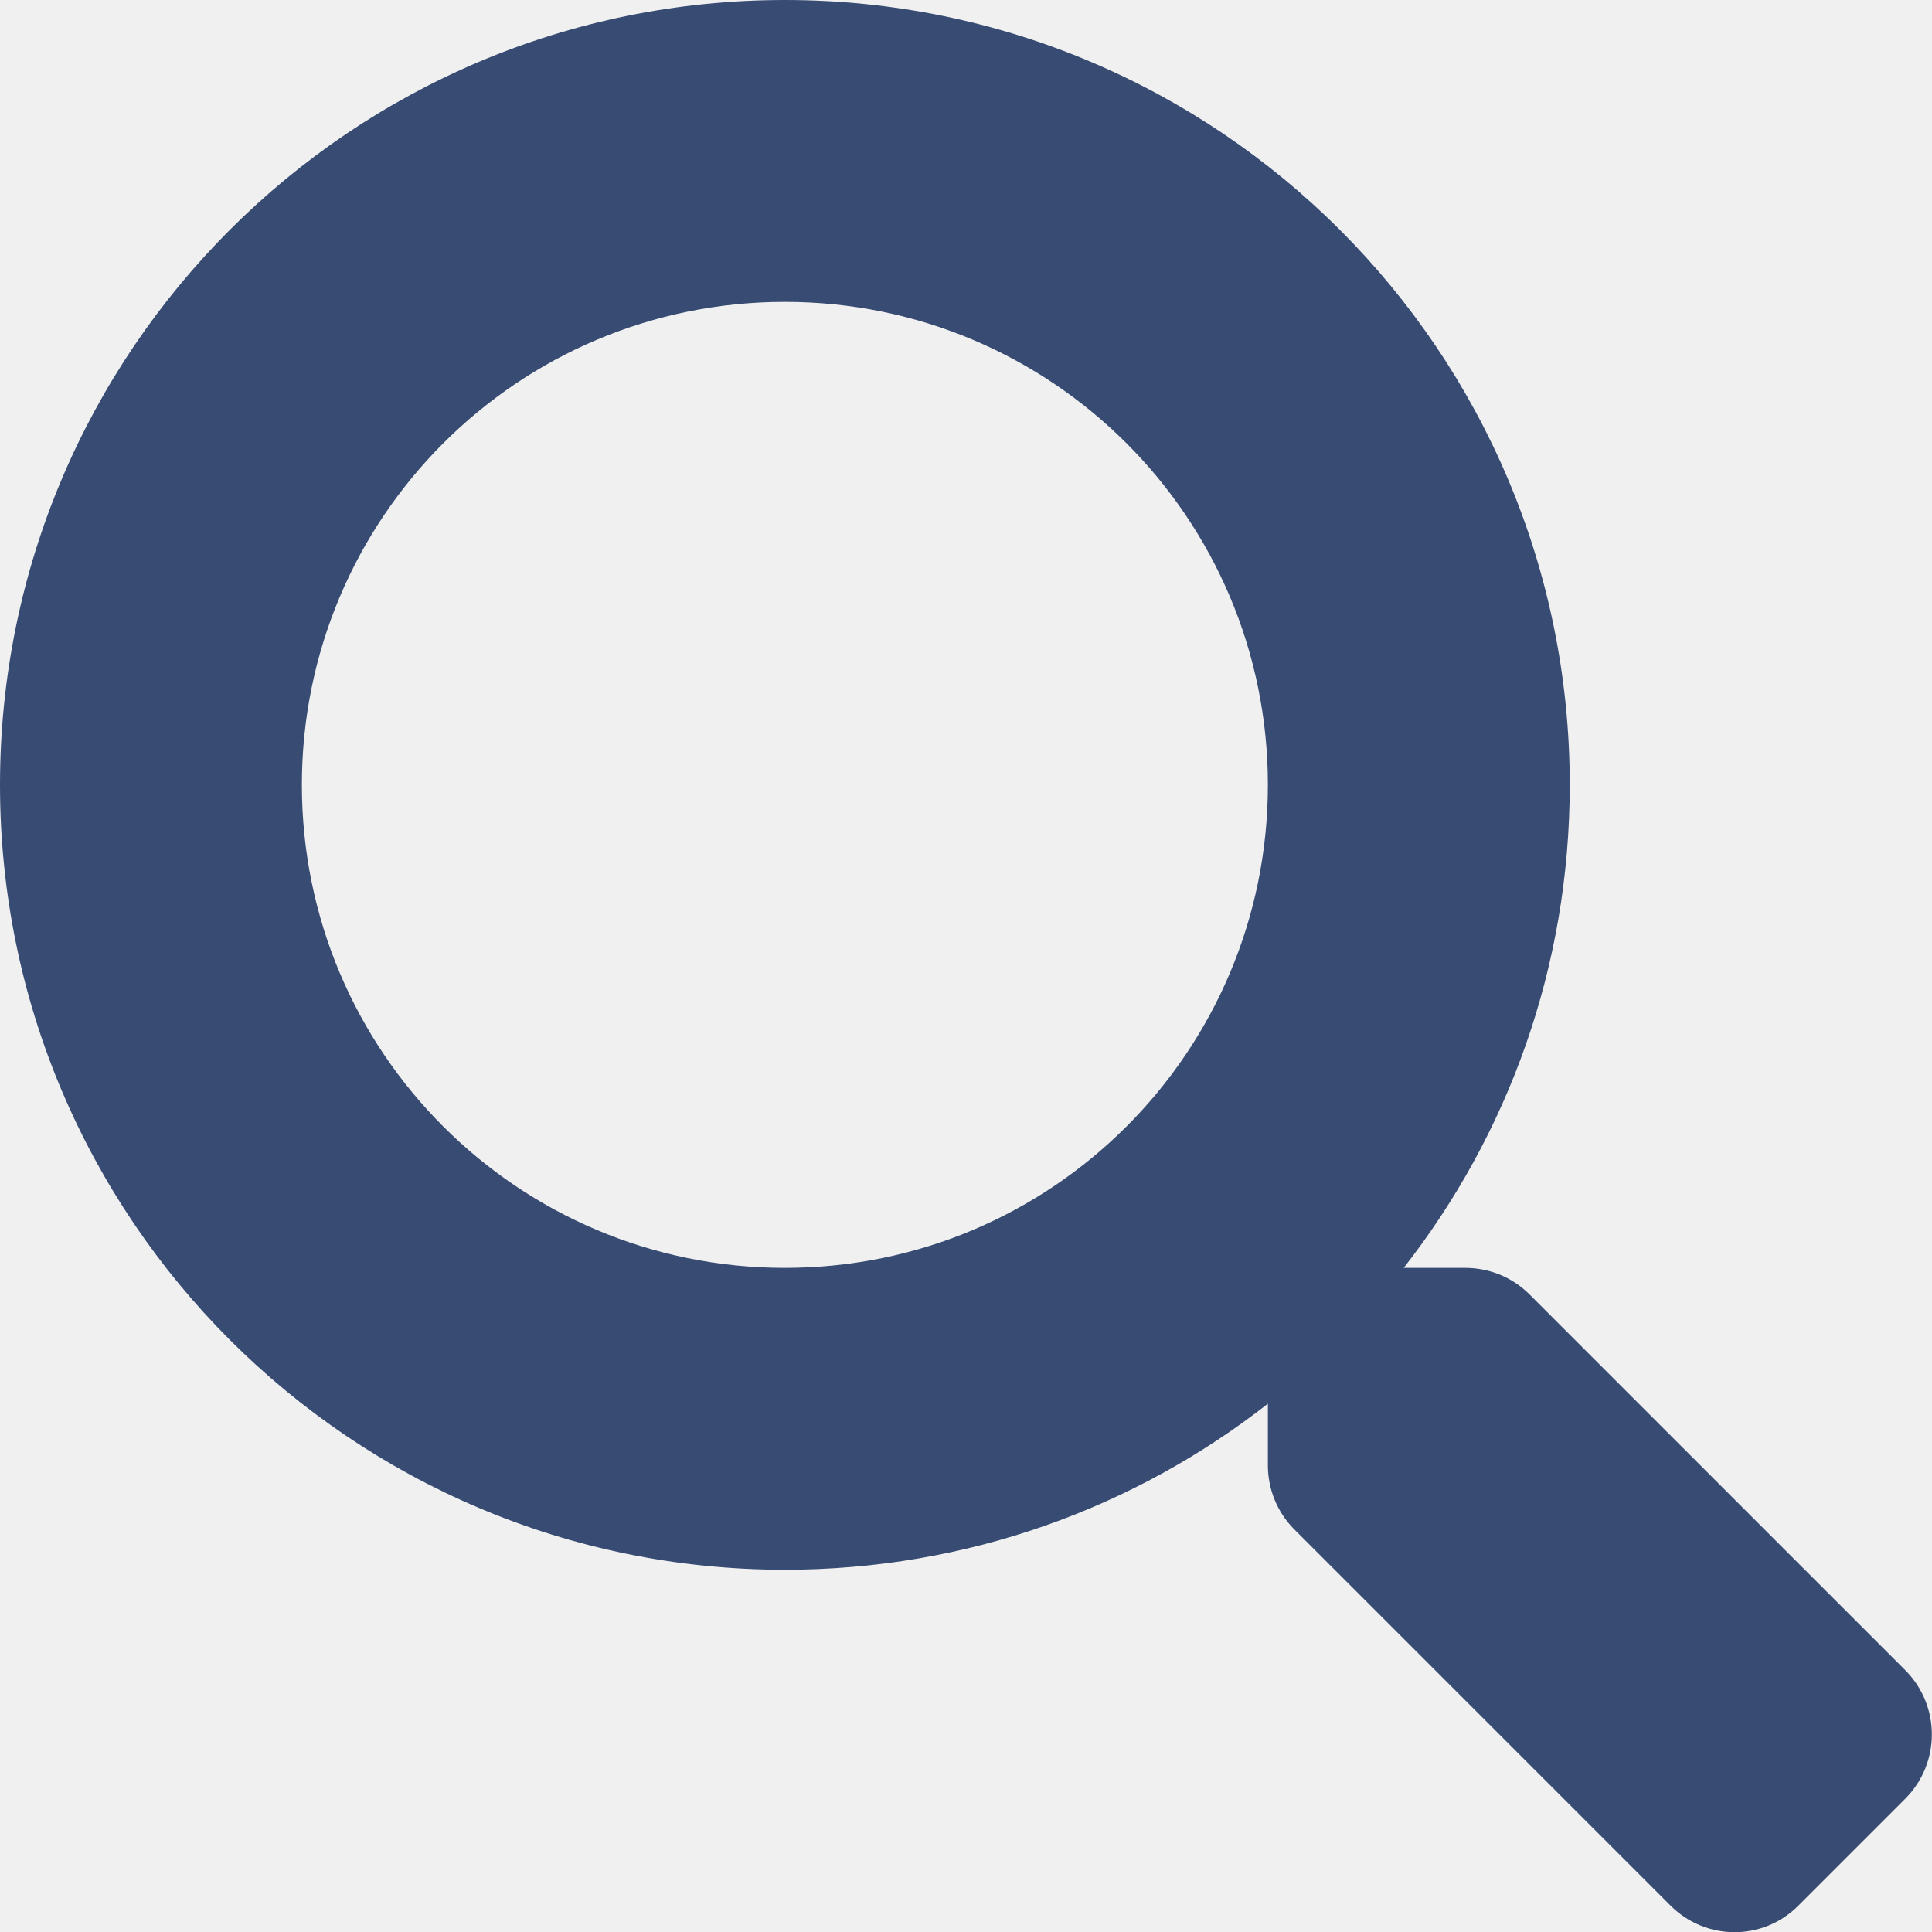
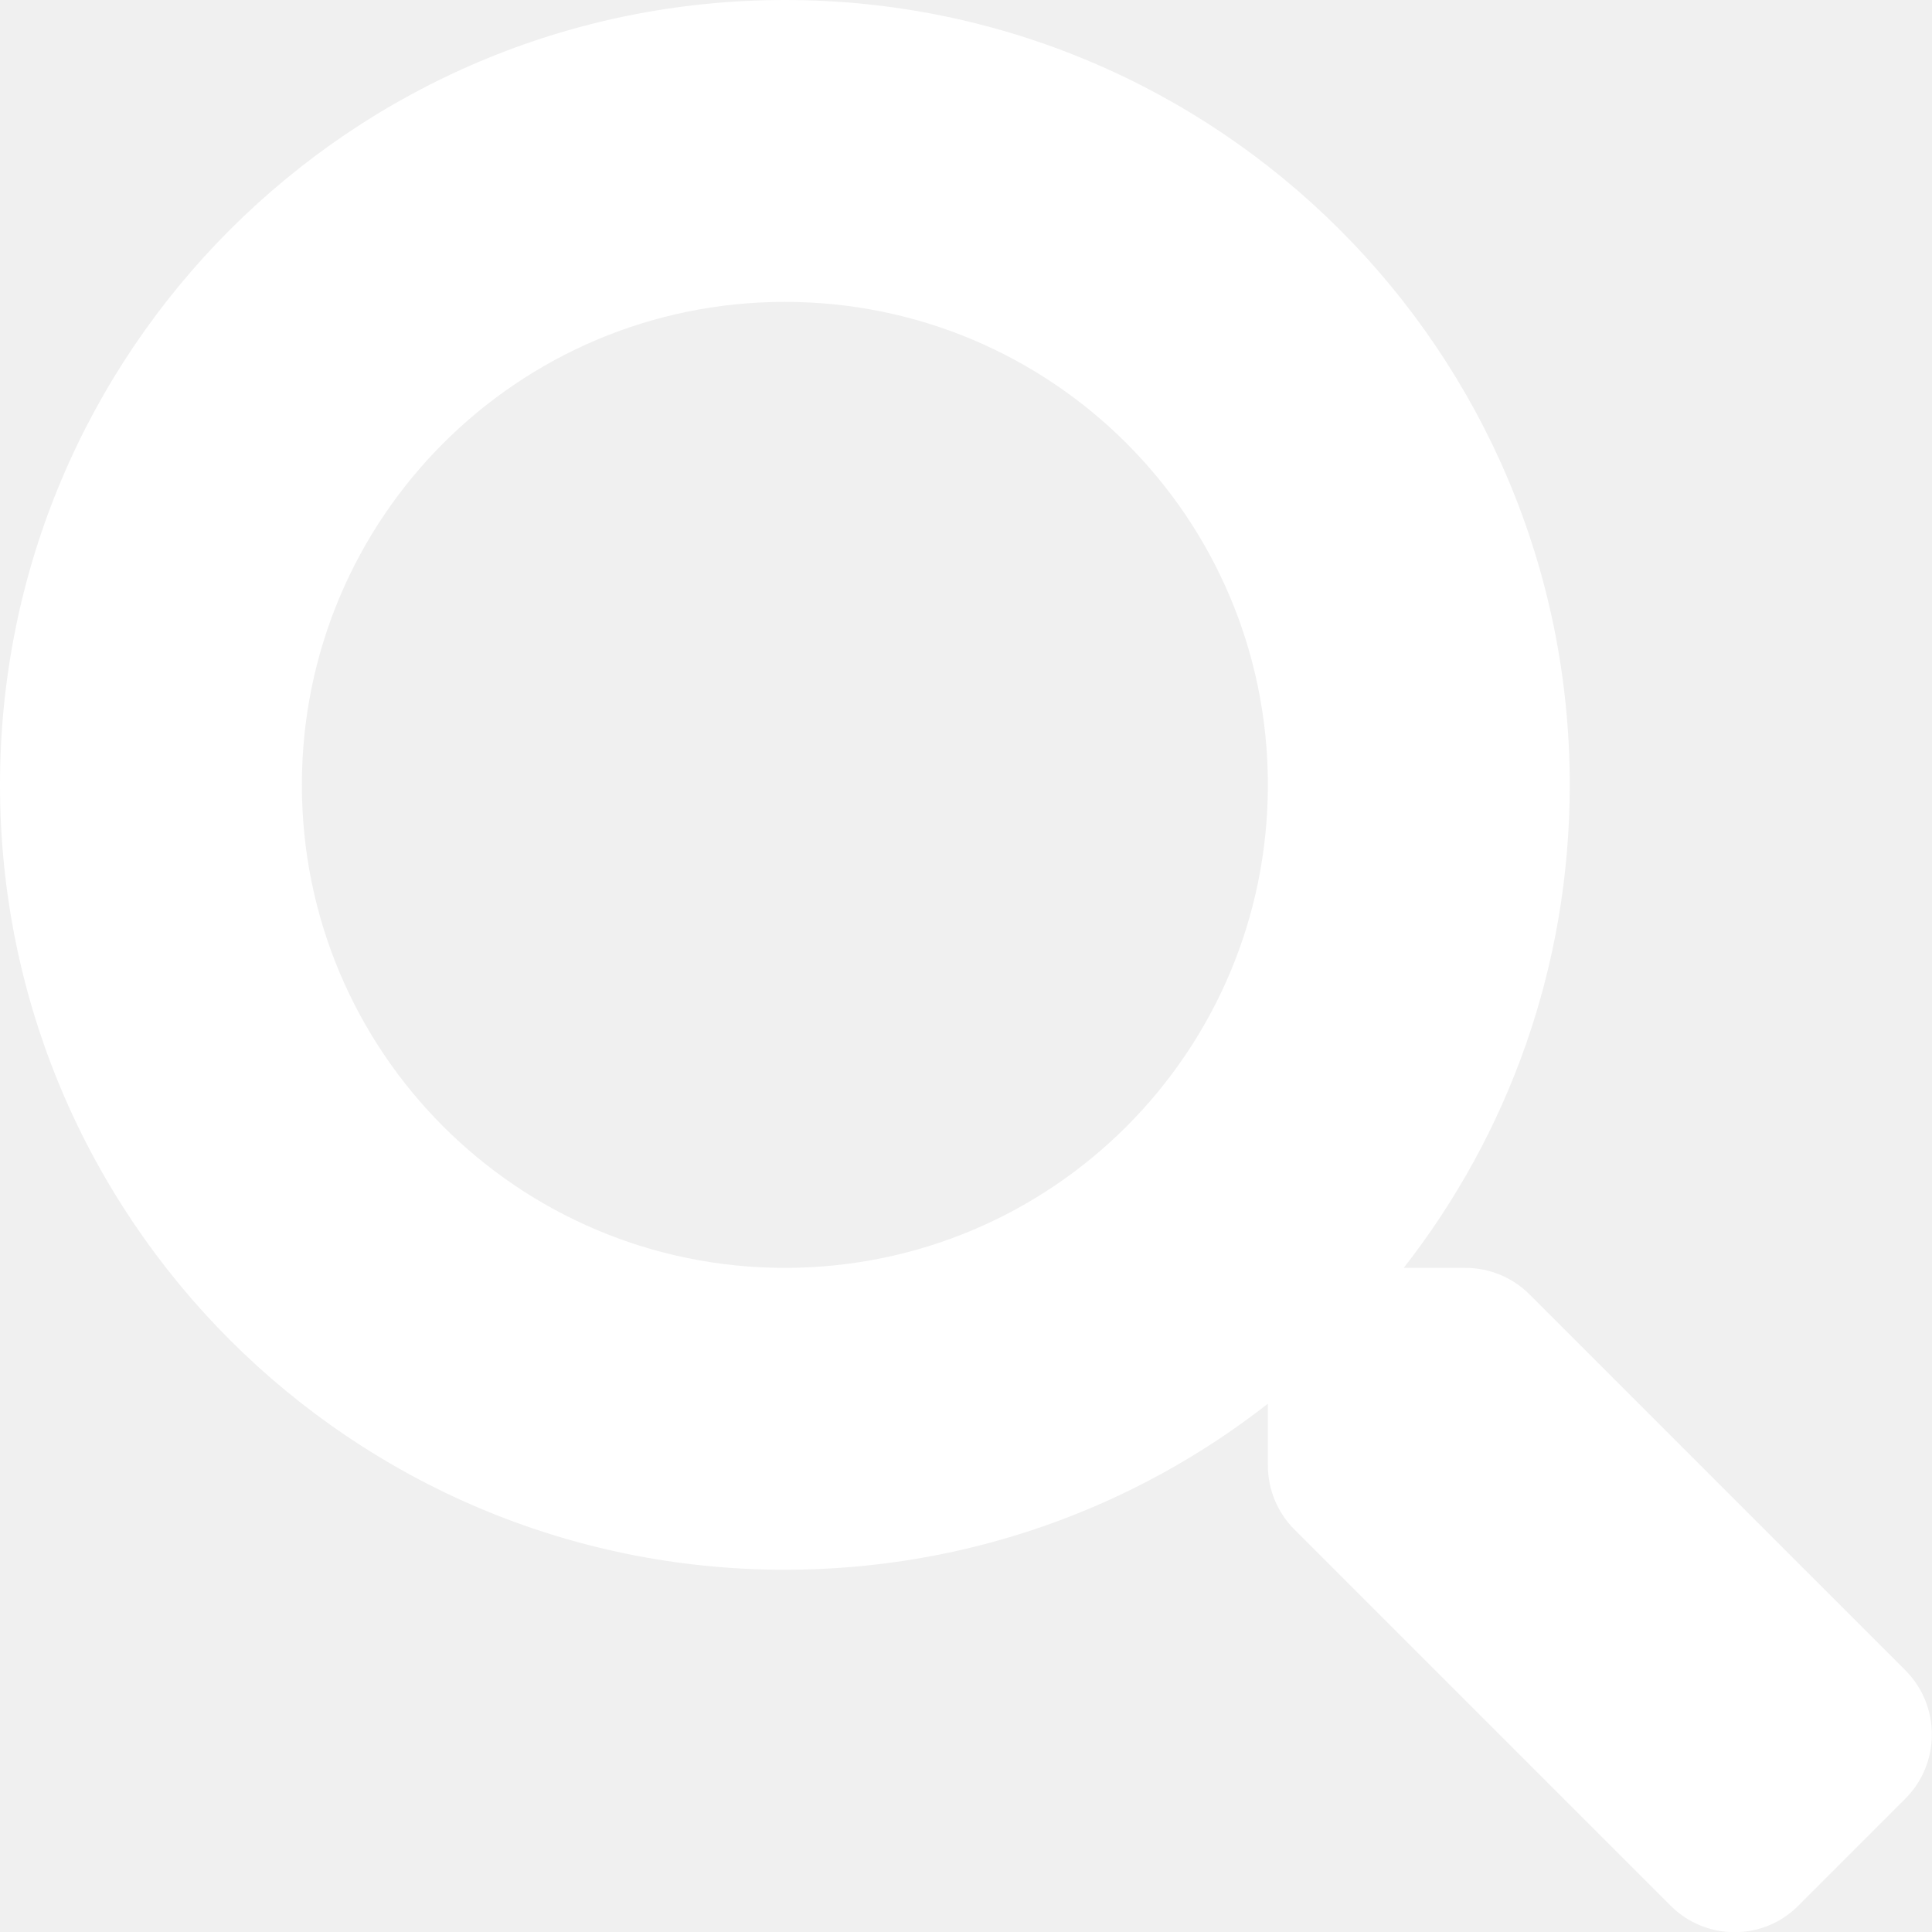
<svg xmlns="http://www.w3.org/2000/svg" aria-hidden="true" focusable="false" data-prefix="fas" data-icon="search" class="svg-inline--fa fa-search fa-w-16" role="img" viewBox="0 0 512 512">
-   <path fill="#374B73" d="M505 442.7L405.3 343c-4.5-4.5-10.6-7-17-7H372c27.6-35.3 44-79.7 44-128C416 93.1 322.9 0 208 0S0 93.1 0 208s93.1 208 208 208c48.3 0 92.7-16.4 128-44v16.3c0 6.4 2.5 12.5 7 17l99.7 99.7c9.4 9.4 24.6 9.4 33.9 0l28.3-28.3c9.4-9.4 9.4-24.6.1-34zM208 336c-70.7 0-128-57.2-128-128 0-70.7 57.2-128 128-128 70.7 0 128 57.2 128 128 0 70.7-57.2 128-128 128z" />
+   <path fill="white" d="M505 442.7L405.3 343c-4.5-4.5-10.6-7-17-7H372c27.6-35.3 44-79.7 44-128C416 93.1 322.9 0 208 0S0 93.1 0 208s93.1 208 208 208c48.3 0 92.7-16.4 128-44v16.3c0 6.4 2.5 12.5 7 17l99.7 99.7c9.4 9.4 24.6 9.4 33.9 0l28.3-28.3c9.4-9.4 9.4-24.6.1-34zM208 336c-70.7 0-128-57.2-128-128 0-70.7 57.2-128 128-128 70.7 0 128 57.2 128 128 0 70.7-57.2 128-128 128z" />
</svg>
